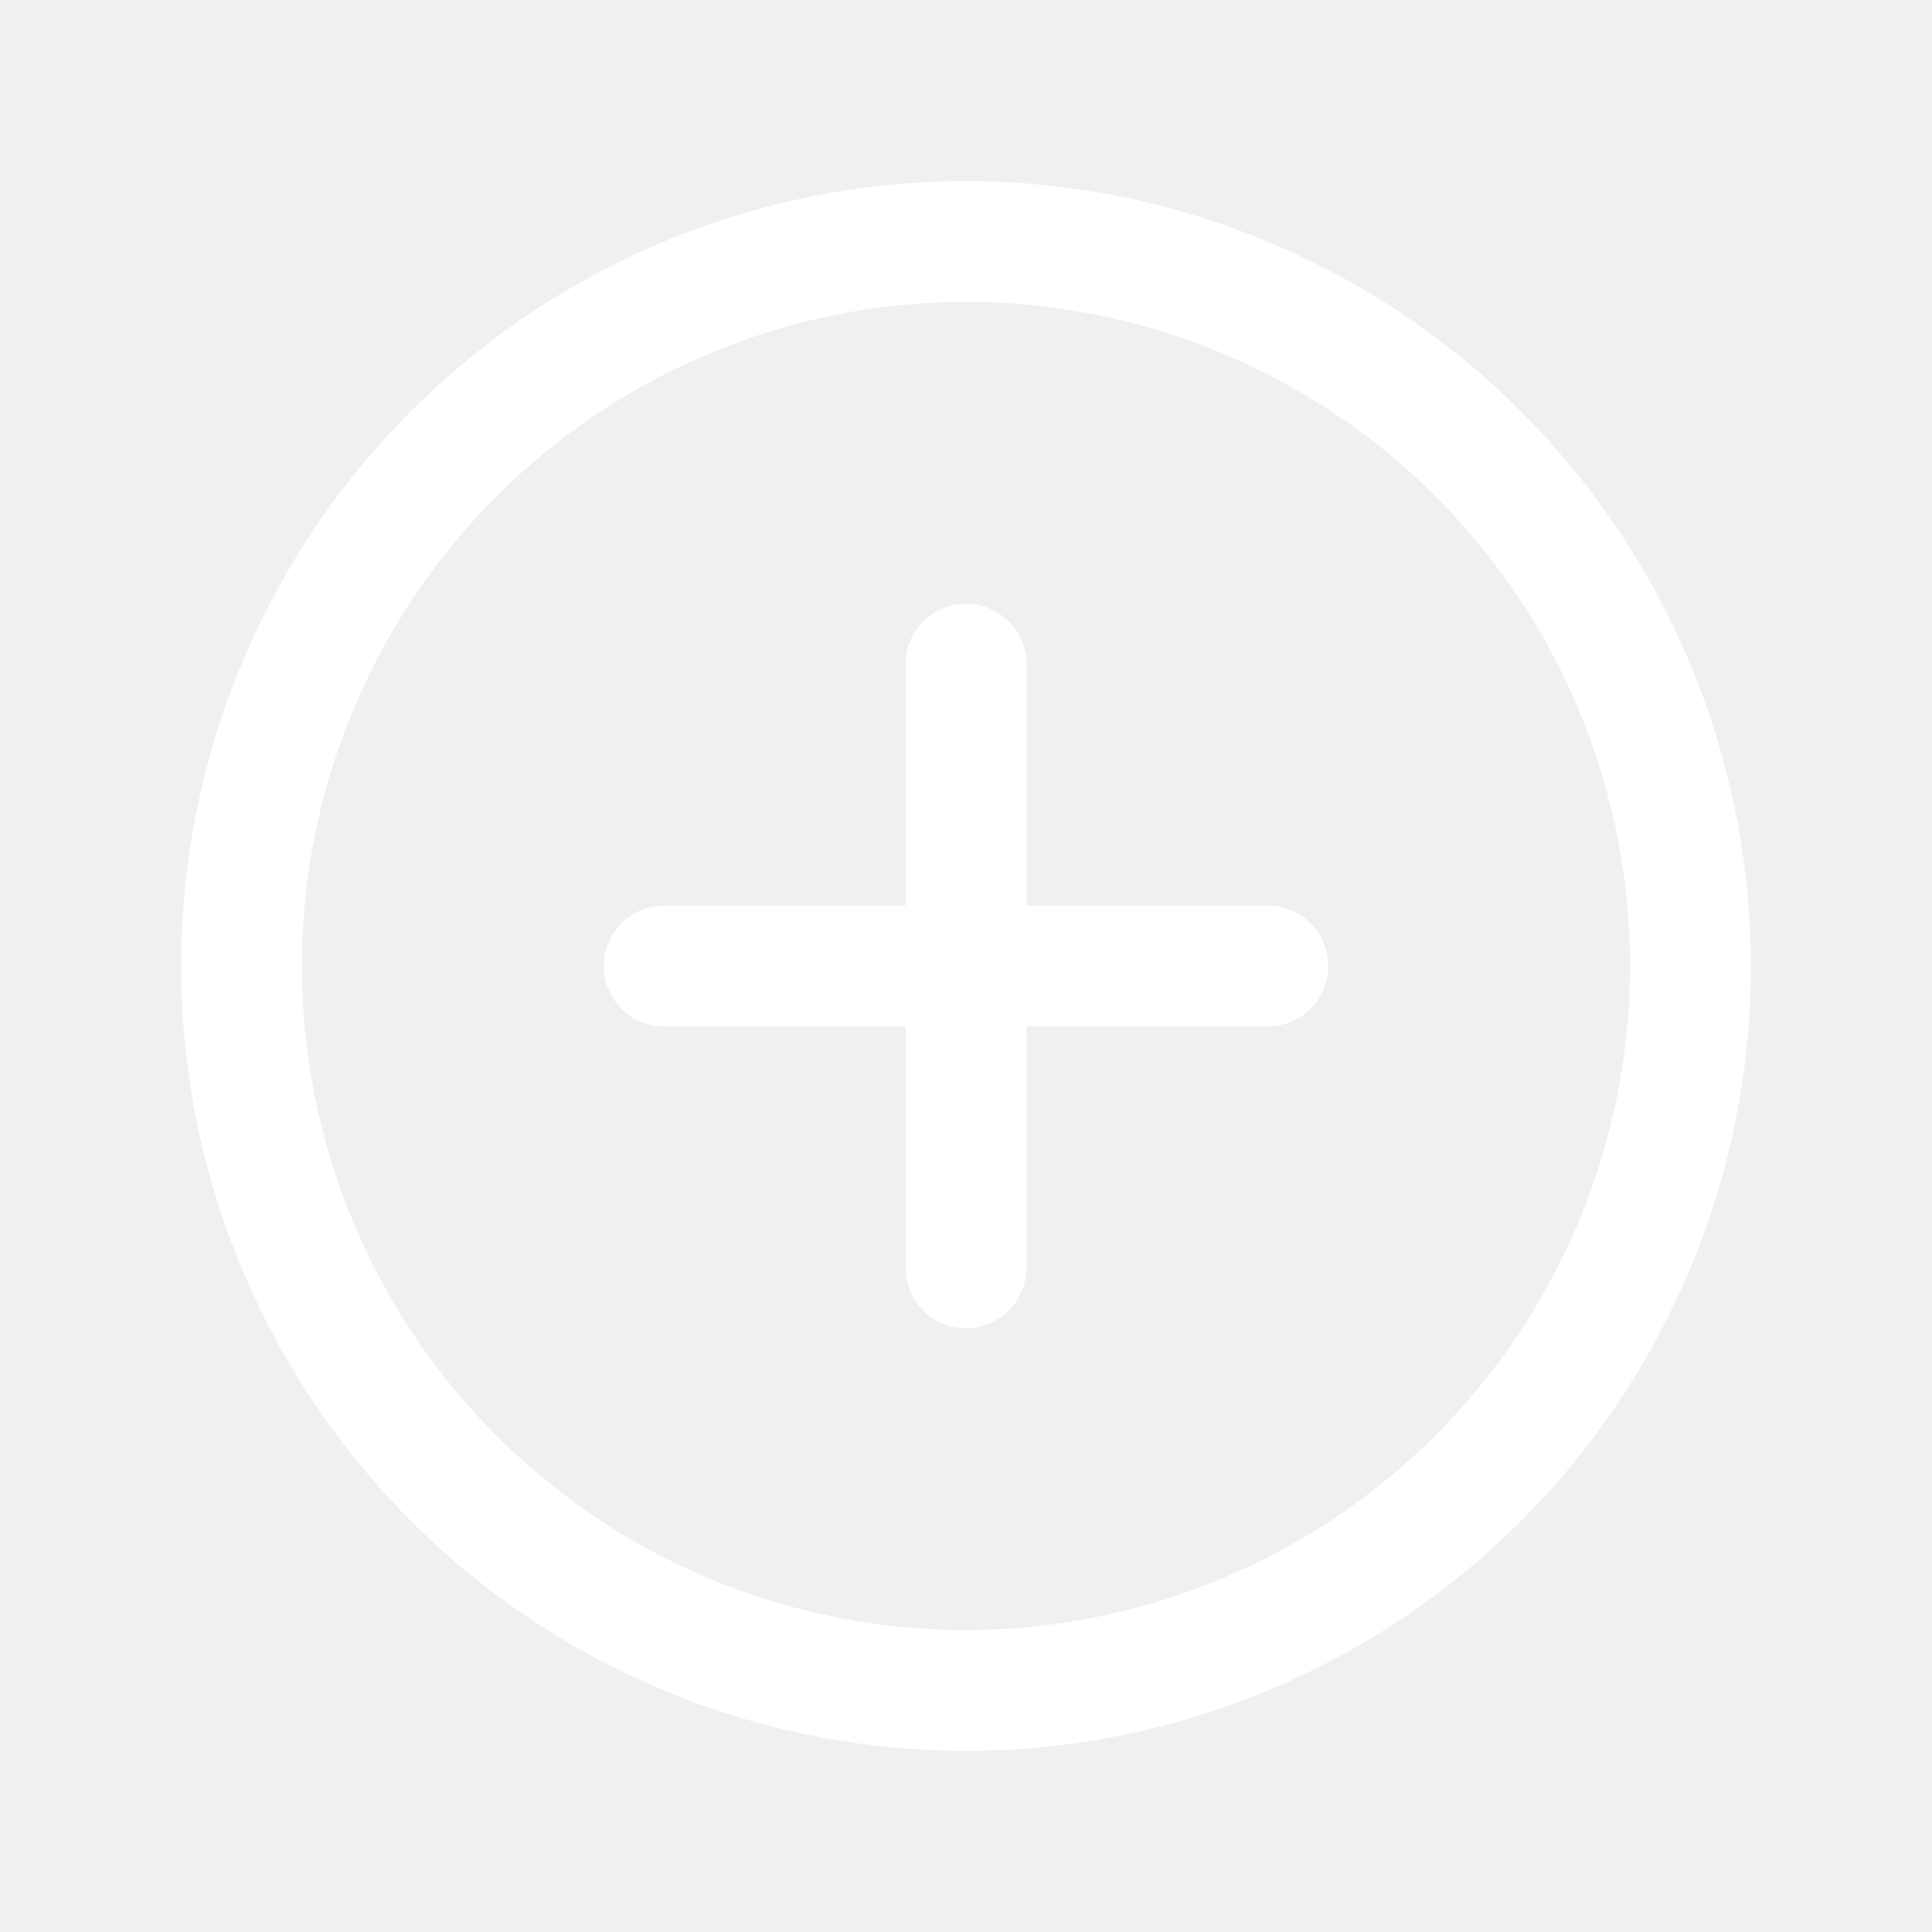
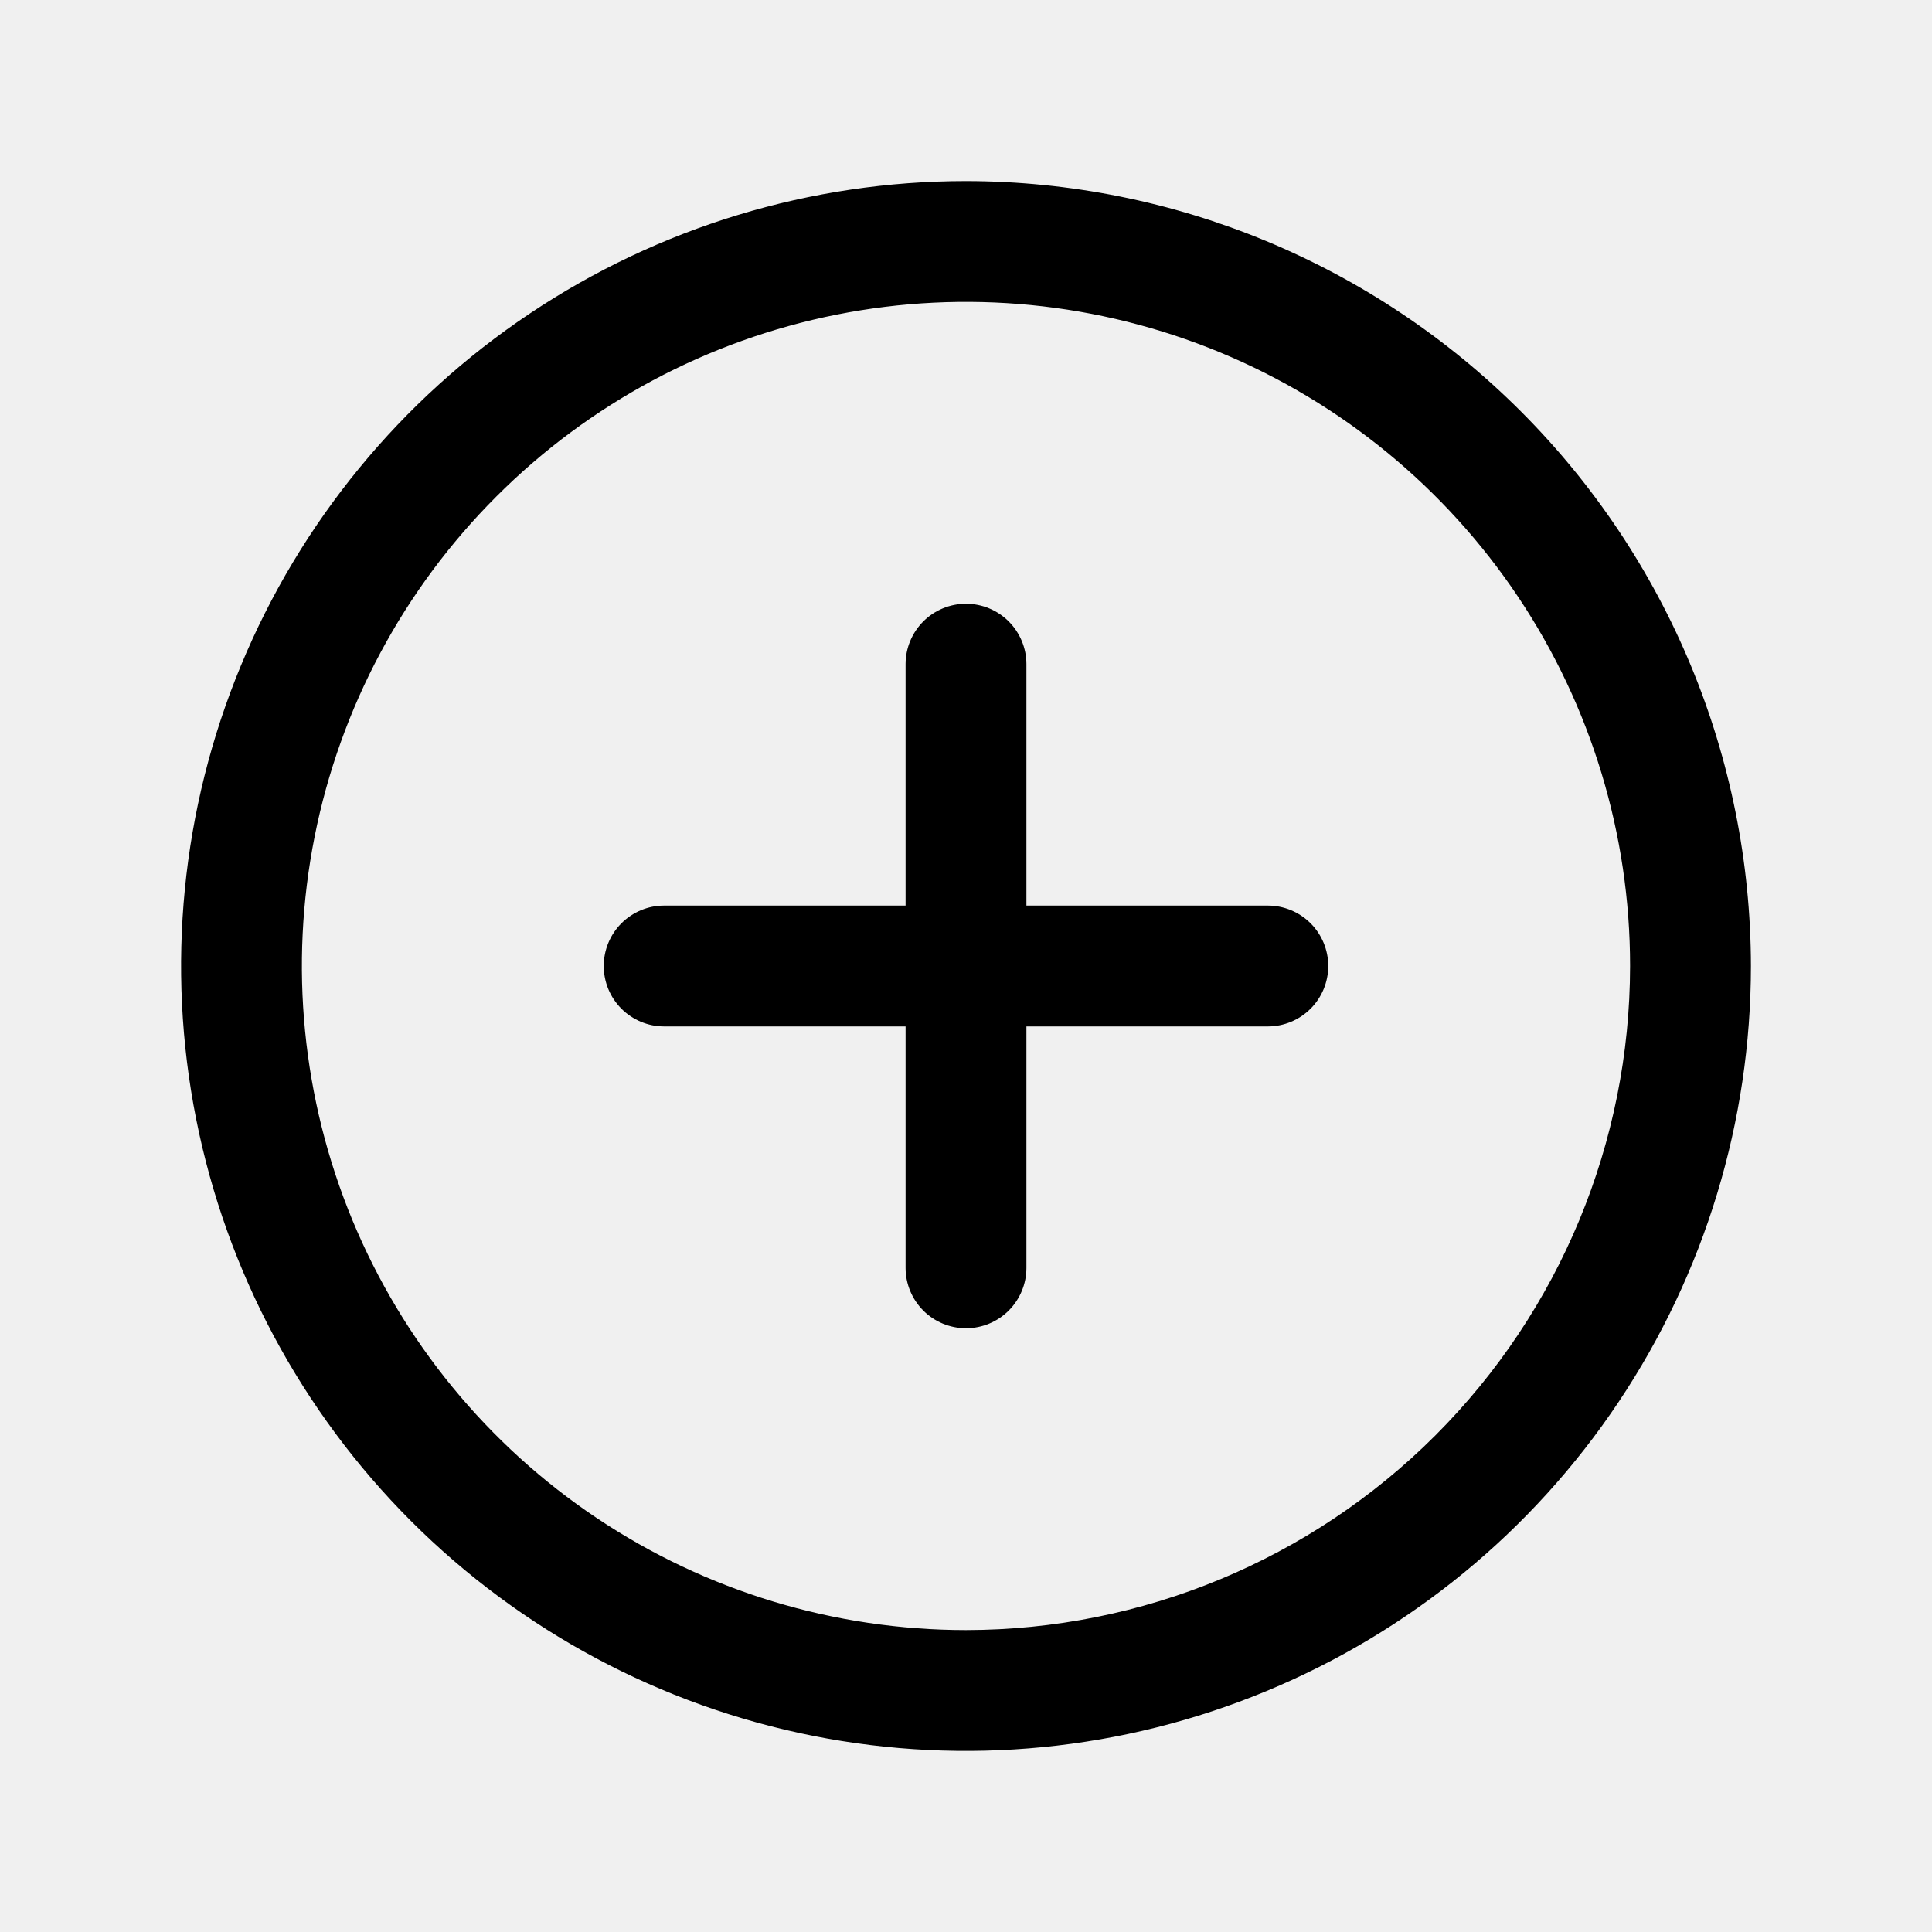
<svg xmlns="http://www.w3.org/2000/svg" width="22" height="22" viewBox="0 0 22 22" fill="none">
-   <path d="M11 2.062C9.232 2.062 7.504 2.587 6.035 3.569C4.565 4.551 3.419 5.947 2.743 7.58C2.066 9.213 1.889 11.01 2.234 12.744C2.579 14.477 3.43 16.07 4.68 17.32C5.93 18.57 7.523 19.421 9.256 19.766C10.99 20.111 12.787 19.934 14.42 19.257C16.053 18.581 17.449 17.435 18.431 15.965C19.413 14.496 19.938 12.768 19.938 11C19.935 8.63 18.993 6.359 17.317 4.683C15.641 3.007 13.37 2.065 11 2.062ZM11 18.562C9.504 18.562 8.042 18.119 6.798 17.288C5.555 16.457 4.586 15.276 4.013 13.894C3.441 12.512 3.291 10.992 3.583 9.525C3.875 8.058 4.595 6.71 5.653 5.653C6.71 4.595 8.058 3.875 9.525 3.583C10.992 3.291 12.512 3.441 13.894 4.013C15.276 4.586 16.457 5.555 17.288 6.798C18.119 8.042 18.562 9.504 18.562 11C18.56 13.005 17.763 14.927 16.345 16.345C14.927 17.763 13.005 18.56 11 18.562ZM15.125 11C15.125 11.182 15.053 11.357 14.924 11.486C14.795 11.615 14.62 11.688 14.438 11.688H11.688V14.438C11.688 14.62 11.615 14.795 11.486 14.924C11.357 15.053 11.182 15.125 11 15.125C10.818 15.125 10.643 15.053 10.514 14.924C10.385 14.795 10.312 14.62 10.312 14.438V11.688H7.562C7.38 11.688 7.205 11.615 7.076 11.486C6.947 11.357 6.875 11.182 6.875 11C6.875 10.818 6.947 10.643 7.076 10.514C7.205 10.385 7.38 10.312 7.562 10.312H10.312V7.562C10.312 7.38 10.385 7.205 10.514 7.076C10.643 6.947 10.818 6.875 11 6.875C11.182 6.875 11.357 6.947 11.486 7.076C11.615 7.205 11.688 7.38 11.688 7.562V10.312H14.438C14.62 10.312 14.795 10.385 14.924 10.514C15.053 10.643 15.125 10.818 15.125 11Z" fill="white" />
+   <path d="M11 2.062C9.232 2.062 7.504 2.587 6.035 3.569C4.565 4.551 3.419 5.947 2.743 7.58C2.066 9.213 1.889 11.01 2.234 12.744C2.579 14.477 3.43 16.07 4.68 17.32C5.93 18.57 7.523 19.421 9.256 19.766C10.99 20.111 12.787 19.934 14.42 19.257C16.053 18.581 17.449 17.435 18.431 15.965C19.413 14.496 19.938 12.768 19.938 11C19.935 8.63 18.993 6.359 17.317 4.683C15.641 3.007 13.37 2.065 11 2.062ZM11 18.562C9.504 18.562 8.042 18.119 6.798 17.288C5.555 16.457 4.586 15.276 4.013 13.894C3.441 12.512 3.291 10.992 3.583 9.525C3.875 8.058 4.595 6.71 5.653 5.653C6.71 4.595 8.058 3.875 9.525 3.583C10.992 3.291 12.512 3.441 13.894 4.013C15.276 4.586 16.457 5.555 17.288 6.798C18.119 8.042 18.562 9.504 18.562 11C18.56 13.005 17.763 14.927 16.345 16.345C14.927 17.763 13.005 18.56 11 18.562ZM15.125 11C15.125 11.182 15.053 11.357 14.924 11.486C14.795 11.615 14.62 11.688 14.438 11.688H11.688V14.438C11.688 14.62 11.615 14.795 11.486 14.924C11.357 15.053 11.182 15.125 11 15.125C10.818 15.125 10.643 15.053 10.514 14.924C10.385 14.795 10.312 14.62 10.312 14.438V11.688H7.562C7.38 11.688 7.205 11.615 7.076 11.486C6.947 11.357 6.875 11.182 6.875 11C6.875 10.818 6.947 10.643 7.076 10.514C7.205 10.385 7.38 10.312 7.562 10.312H10.312V7.562C10.312 7.38 10.385 7.205 10.514 7.076C10.643 6.947 10.818 6.875 11 6.875C11.182 6.875 11.357 6.947 11.486 7.076C11.615 7.205 11.688 7.38 11.688 7.562V10.312H14.438C14.62 10.312 14.795 10.385 14.924 10.514C15.053 10.643 15.125 10.818 15.125 11Z" fill="currentColor" />
</svg>
